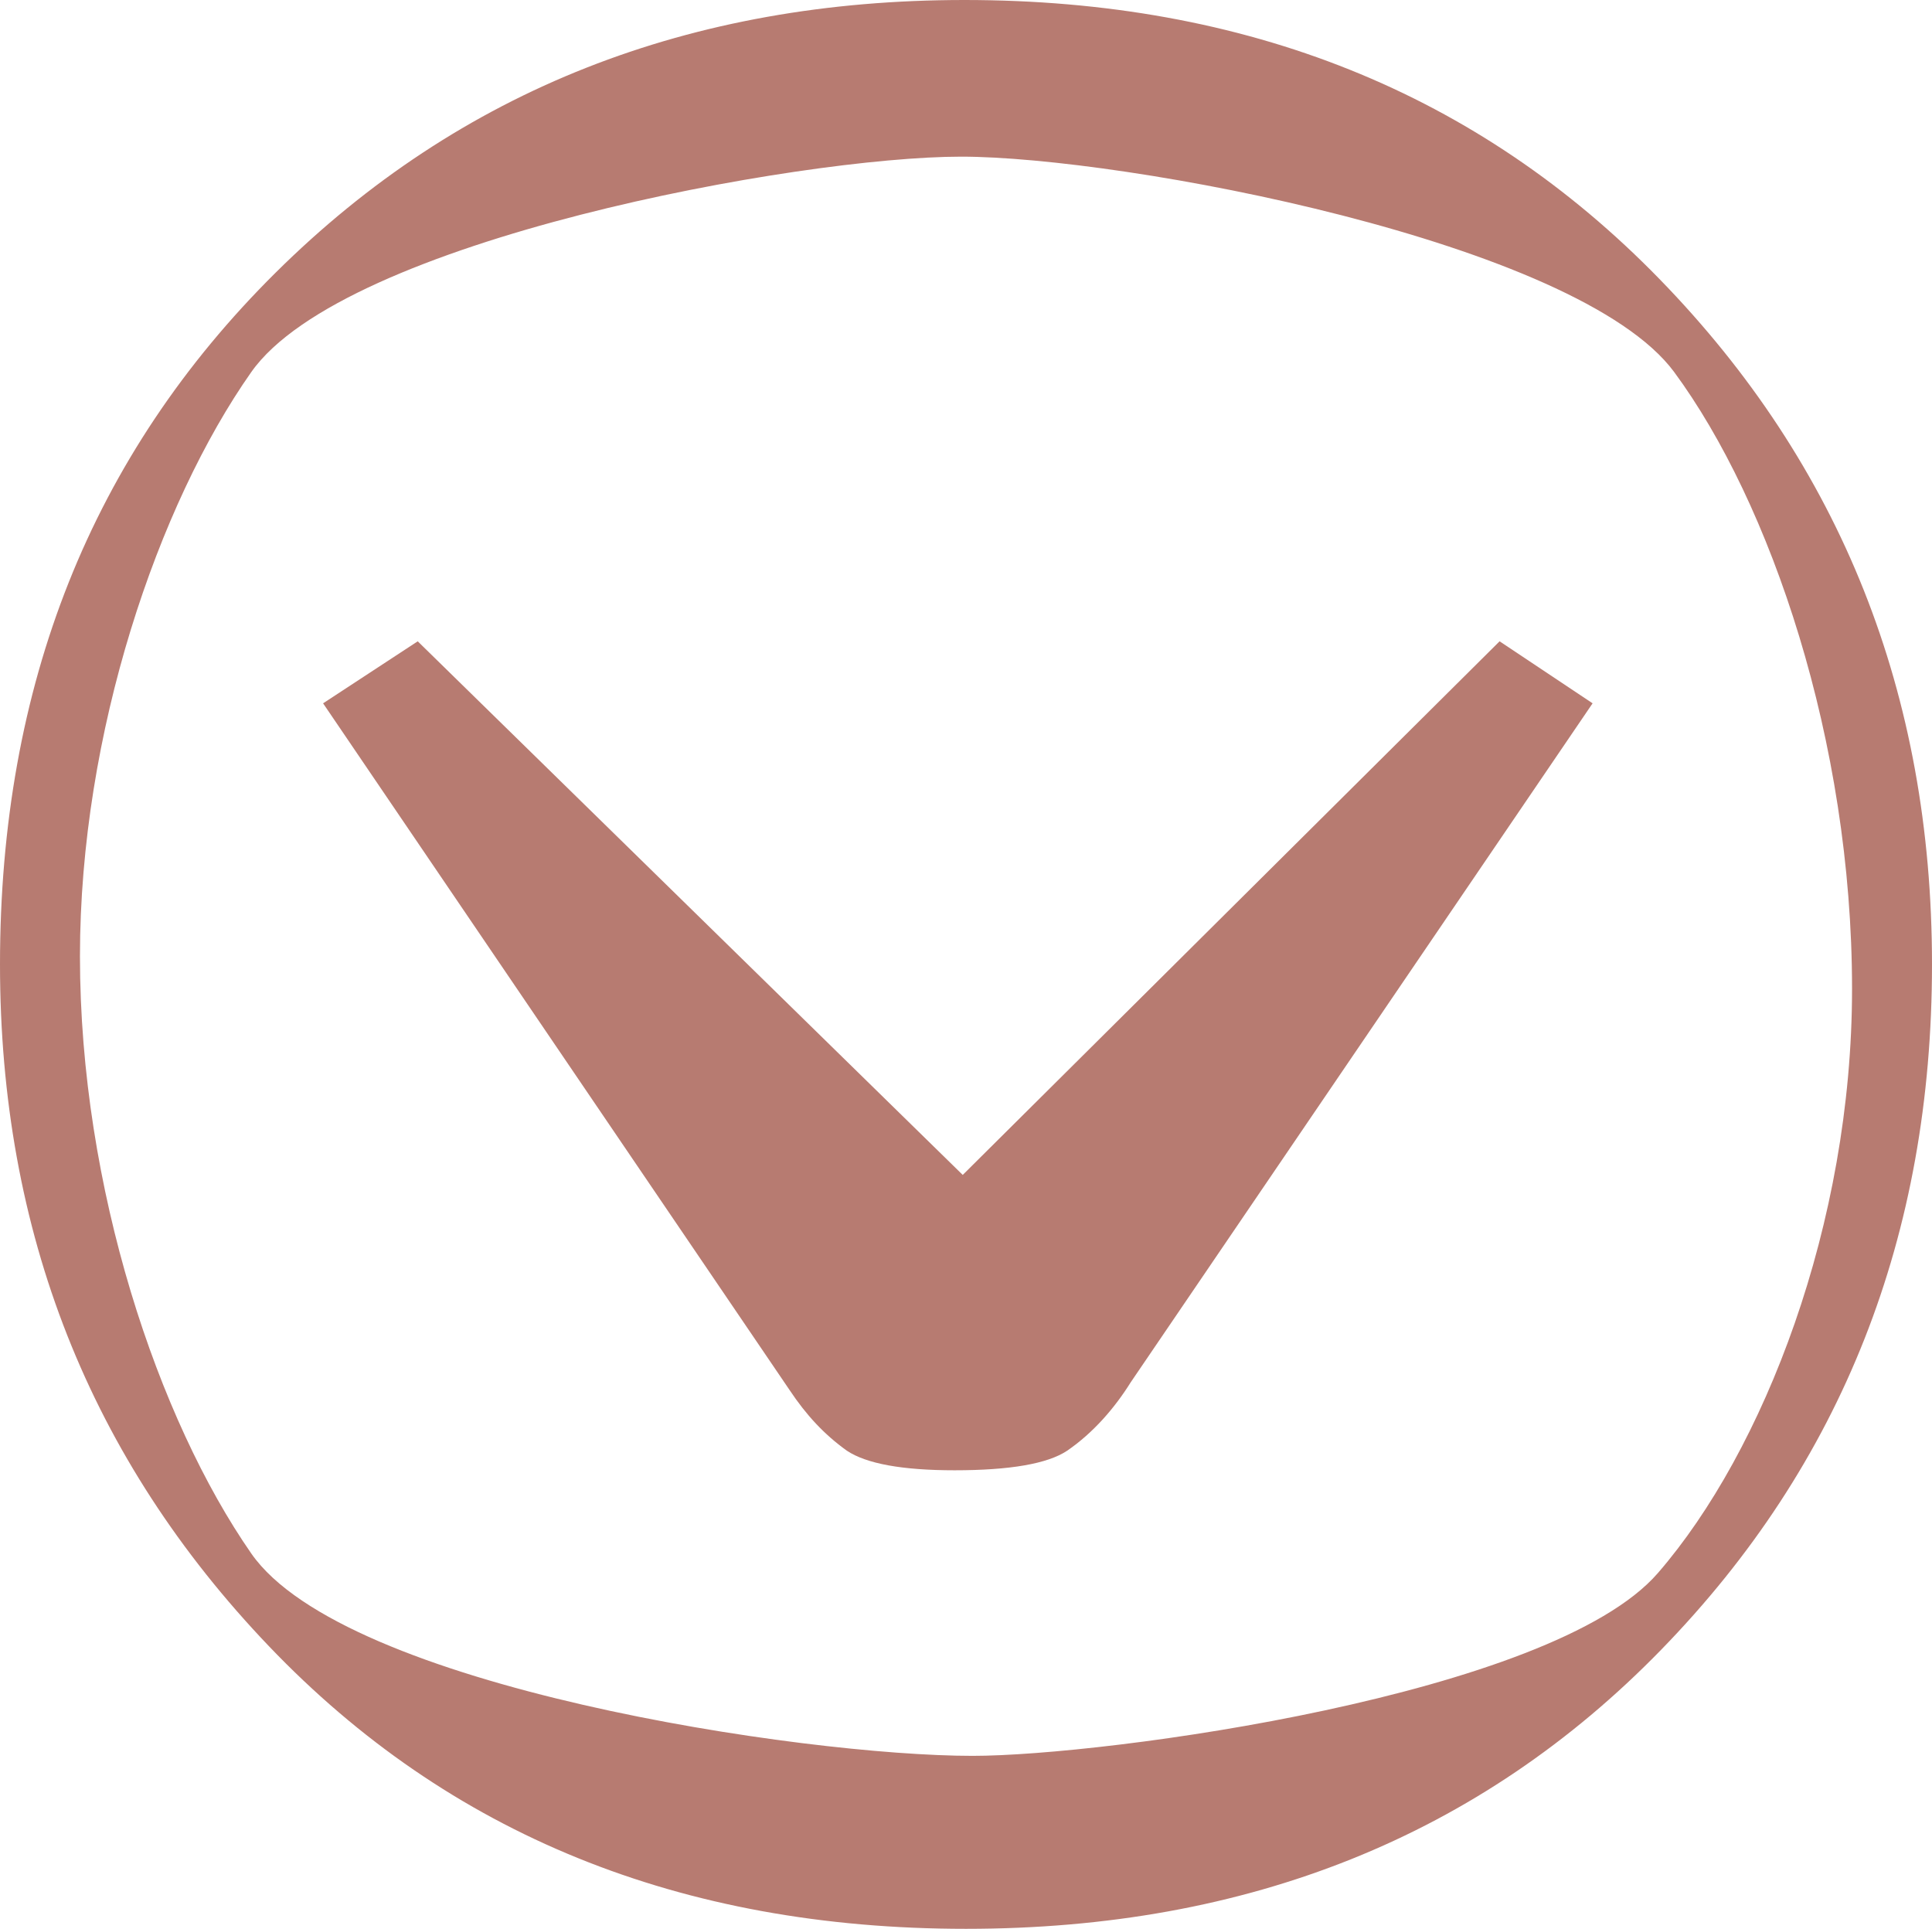
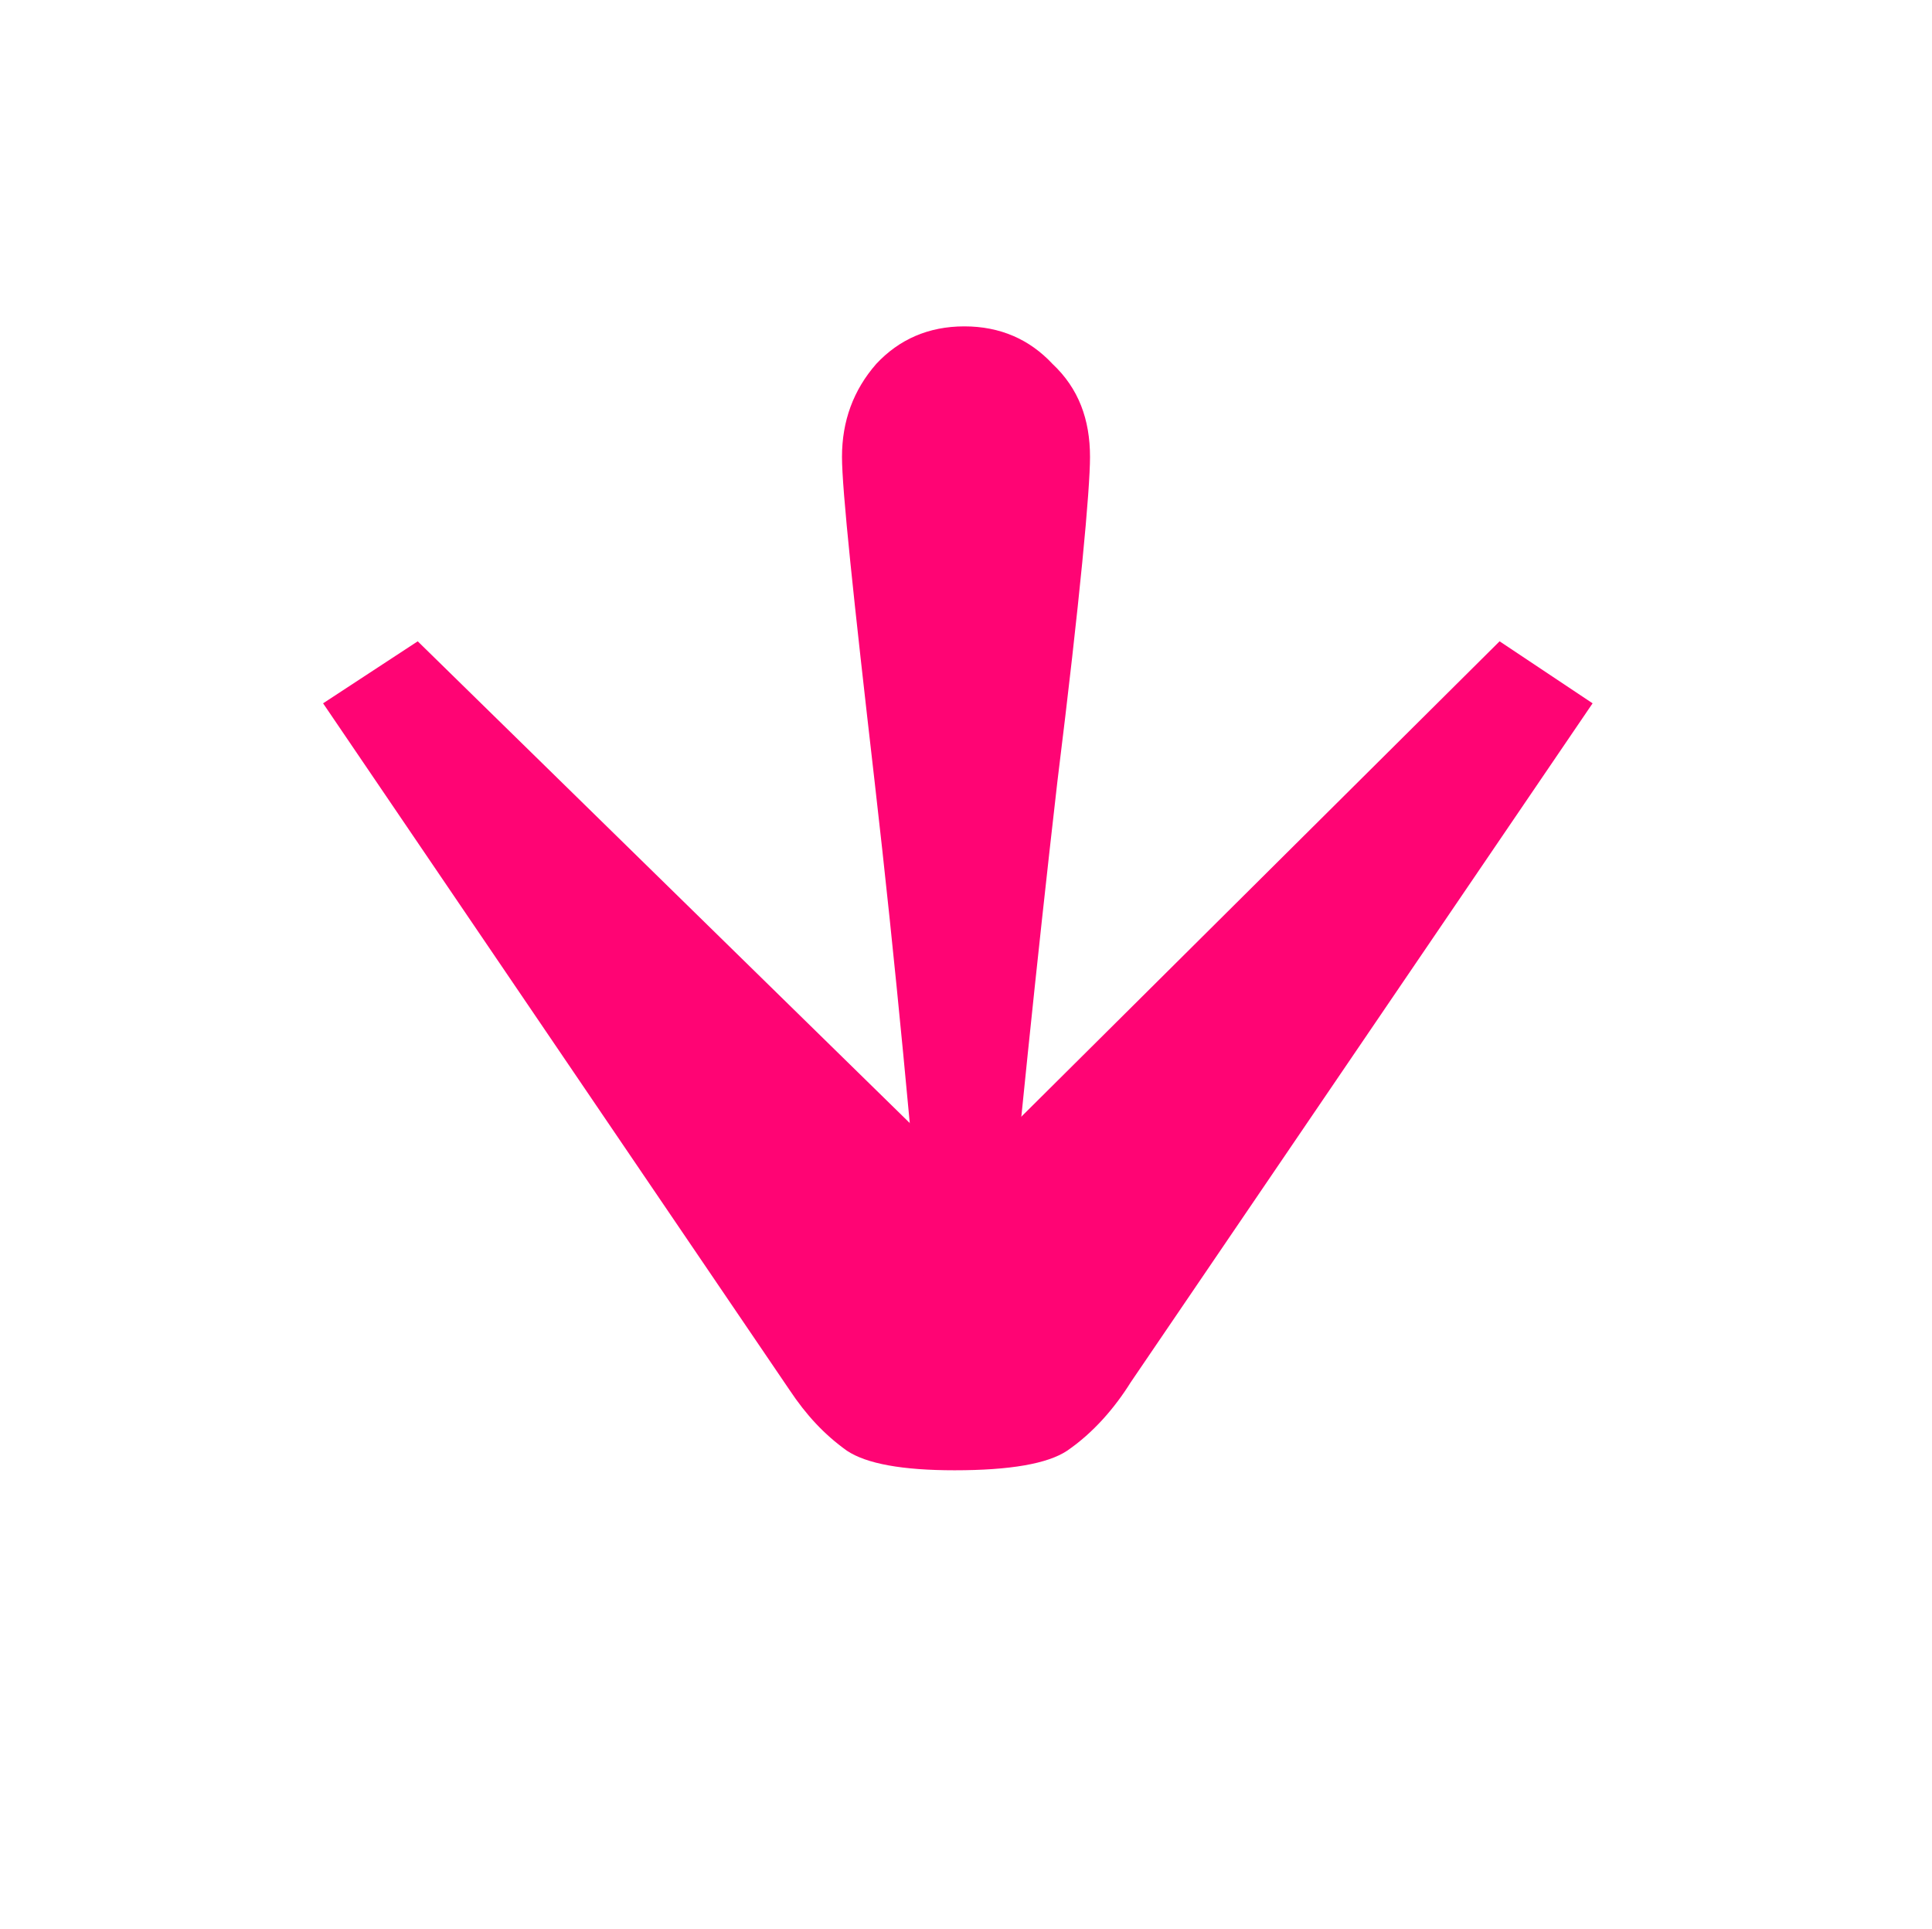
<svg xmlns="http://www.w3.org/2000/svg" version="1.1" id="Layer_1" x="0px" y="0px" viewBox="0 0 118.4 118.2" style="enable-background:new 0 0 118.4 118.2;" xml:space="preserve">
  <style type="text/css">
- 	.st0{fill:#B77B71;}
+ 	.st0{fill:#FF0474;}
</style>
-   <g id="Layer_2_1_">
-     <g id="Layer_1-2">
-       <path class="st0" d="M118.4,59.1c0,16.6-5.5,30.6-16.6,42s-25.3,17.1-42.6,17.1c-17.5,0-31.7-5.8-42.7-17.3S0,75.5,0,59.1    C0,42,5.6,27.9,16.9,16.7S42.3,0,59.1,0c17.3,0,31.5,5.7,42.6,17.1S118.4,42.5,118.4,59.1z M113.5,60.6c0-15.2-5-29.8-10.9-37.8    S68.8,9.6,58.9,9.6s-37.8,5.1-43.5,13.2S4.9,44.9,4.9,58.6c0,14.2,4.8,28.4,10.5,36.6s33.8,12.4,44.2,12.4c8.1,0,35.5-3.7,42-11.2    S113.5,75,113.5,60.6z" />
+   <g id="Layer_1-2_1_">
+     <g>
      <path class="st0" d="M19.8,43.1l5.8-3.8L59,72l32.9-32.7l5.7,3.8L69.3,84.7c-1,1.6-2.3,3.1-3.9,4.2c-1.2,0.8-3.5,1.2-6.9,1.2    c-3.2,0-5.4-0.4-6.6-1.2c-1.4-1-2.5-2.2-3.5-3.7L19.8,43.1z" />
    </g>
  </g>
+   <path class="st0" d="M66.8,28c0,2-0.6,8.6-2,19.9c-1.3,11.3-2.4,22.2-3.4,32.7h-4.6c-0.9-10.5-1.9-21.4-3.2-32.7  c-1.3-11.3-2-17.9-2-19.9c0-2.2,0.7-4.1,2.1-5.7c1.4-1.5,3.2-2.3,5.4-2.3s4,0.8,5.4,2.3C66.1,23.8,66.8,25.7,66.8,28z" />
</svg>
